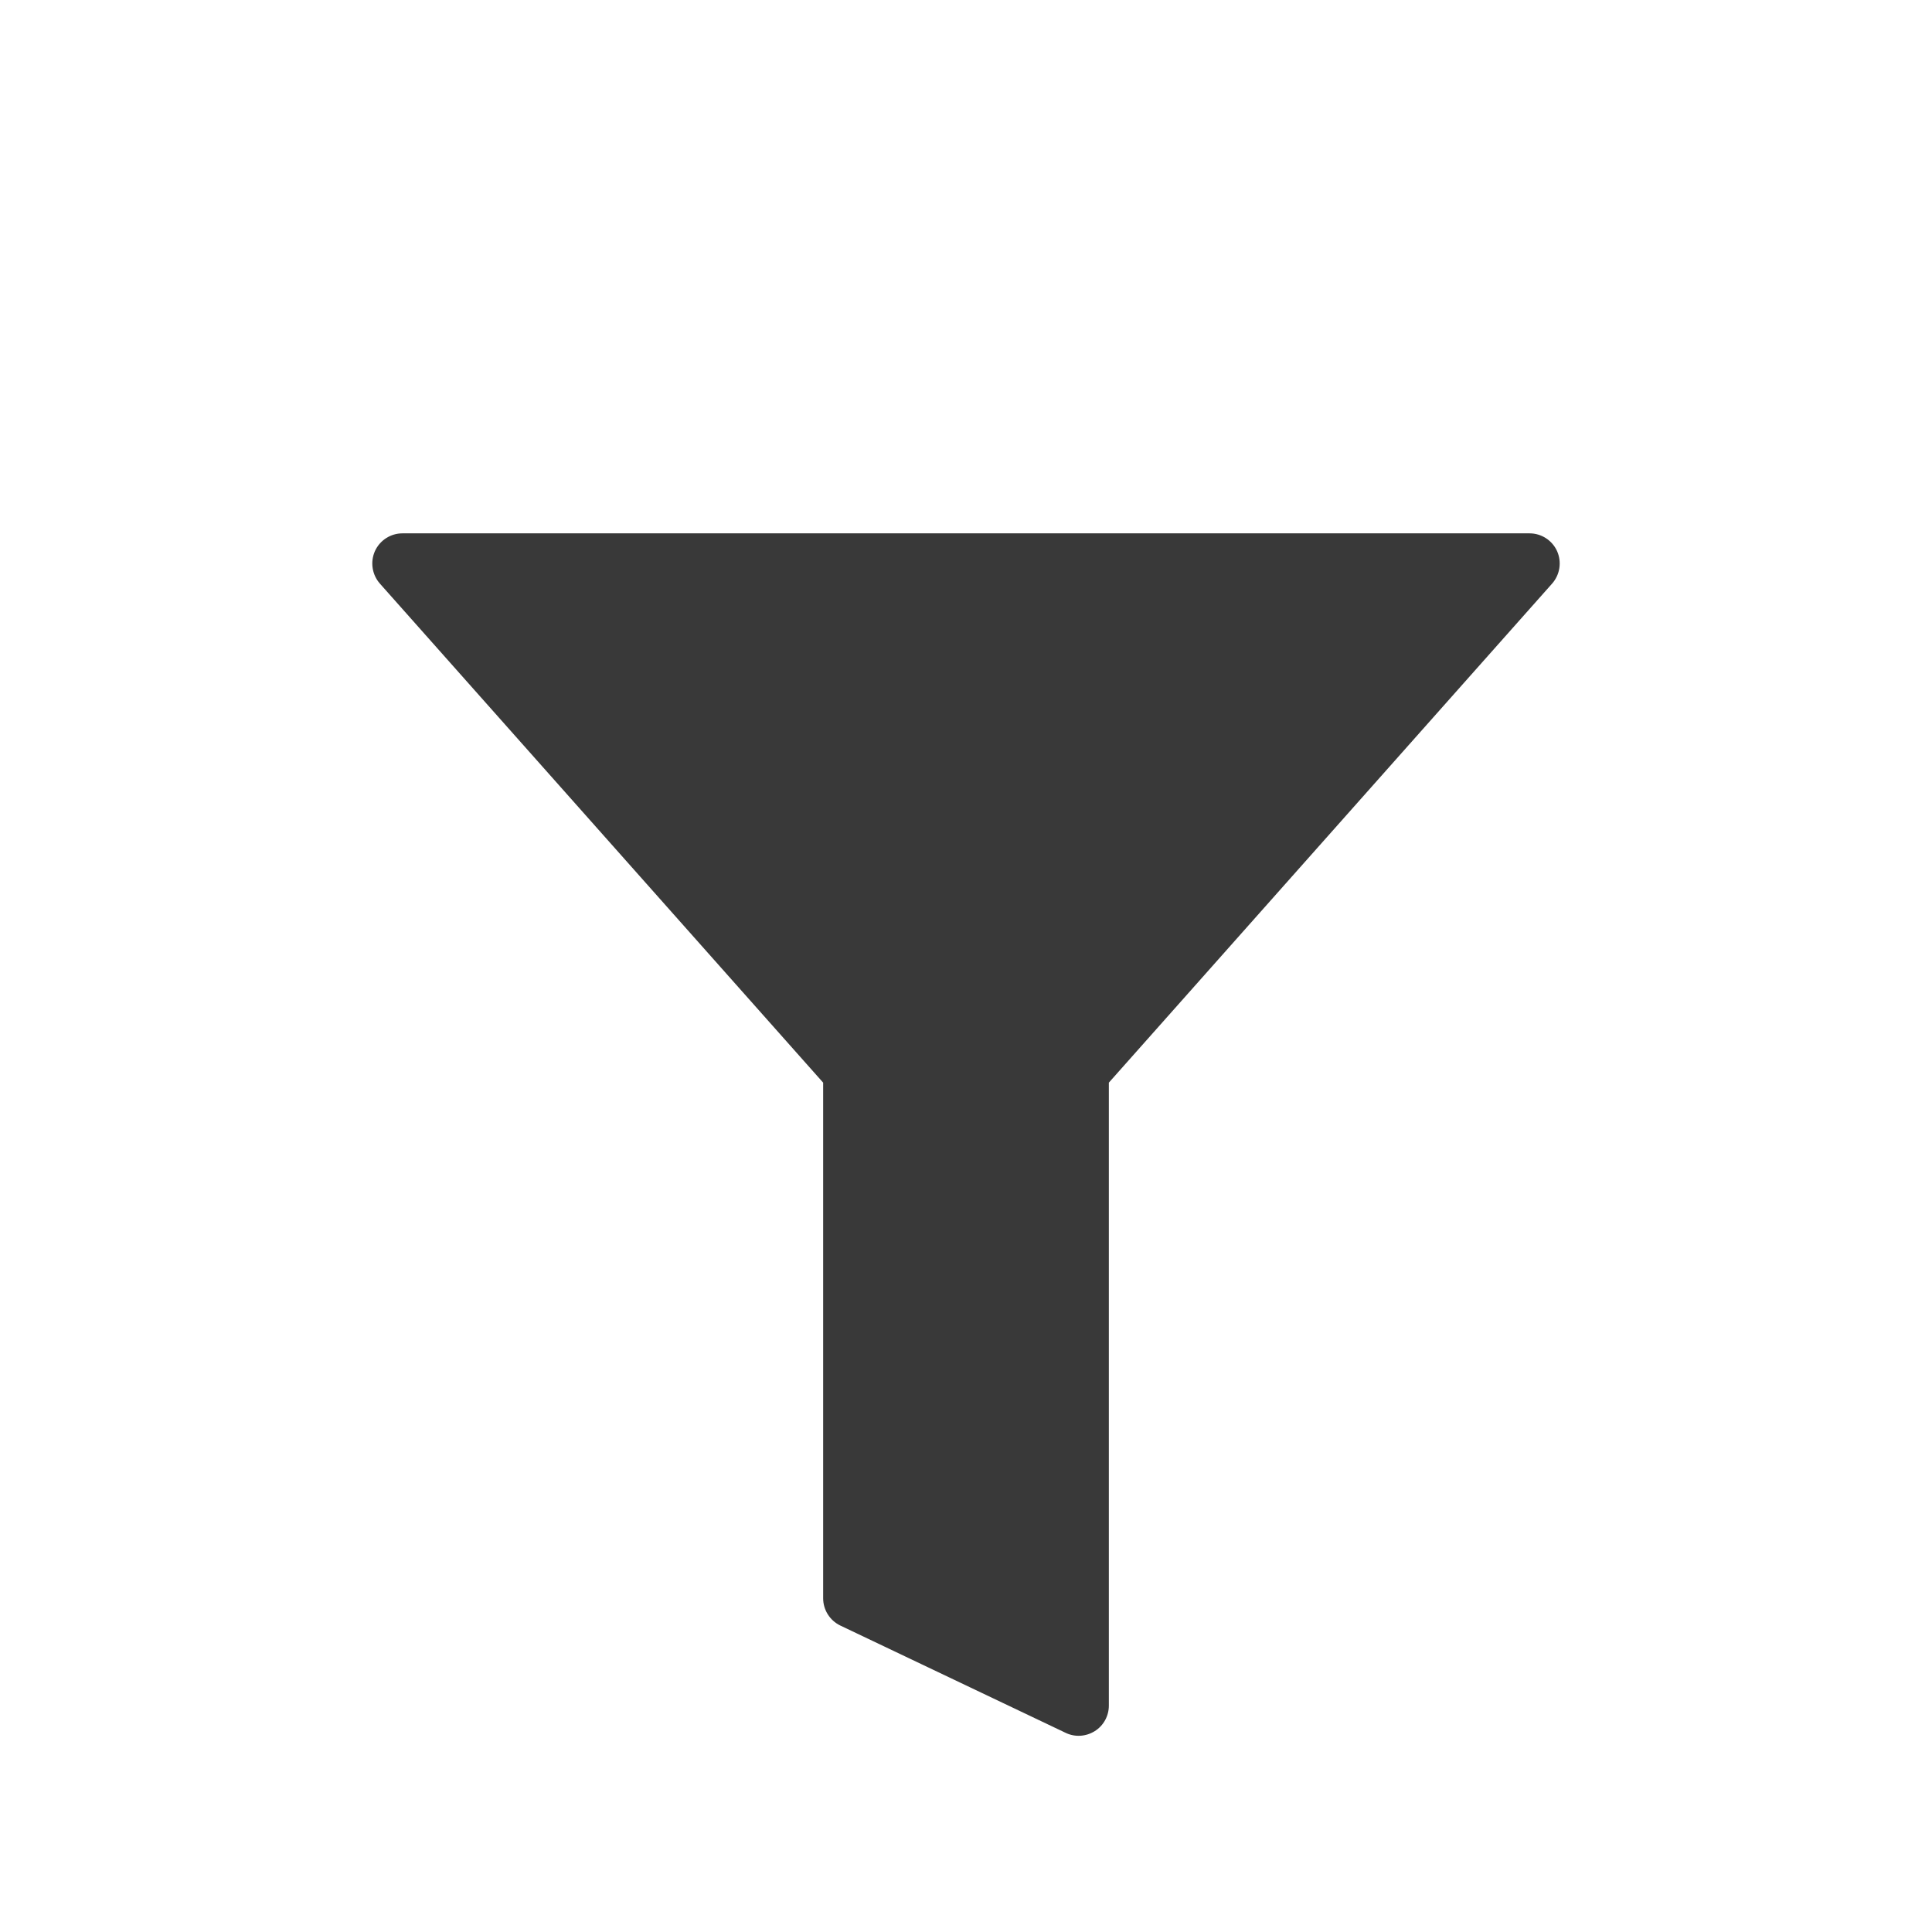
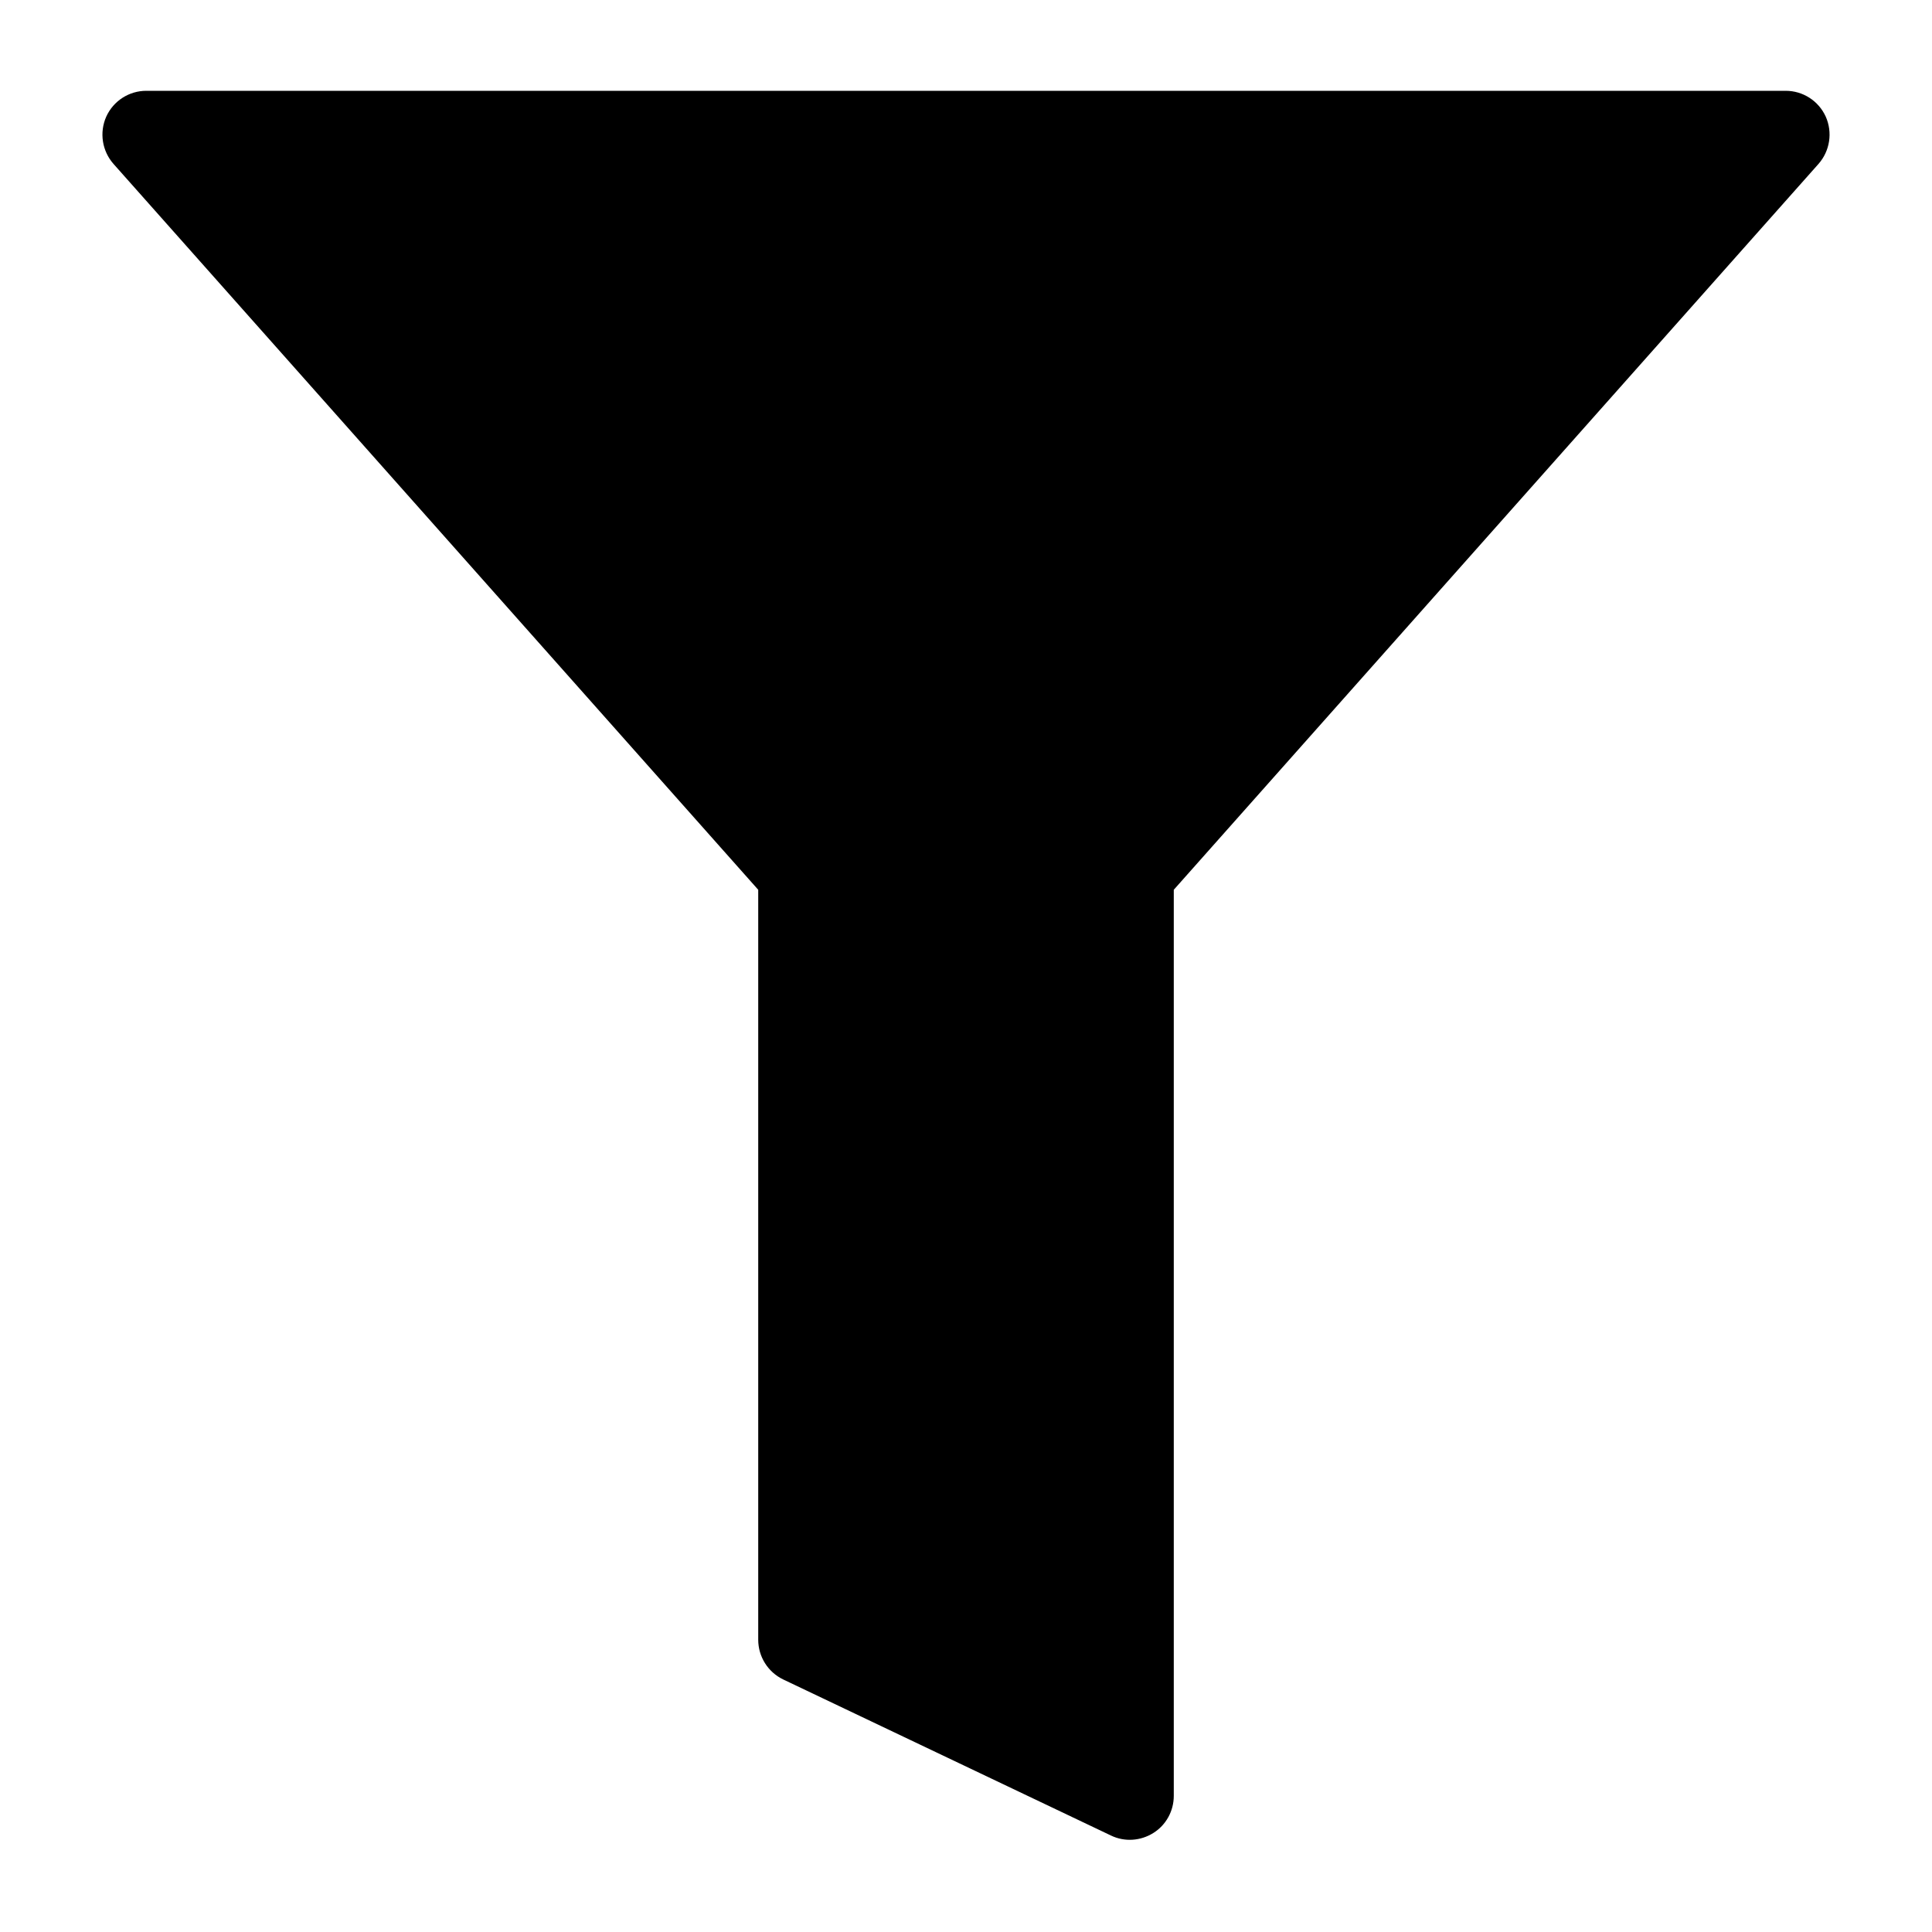
- <svg xmlns="http://www.w3.org/2000/svg" width="16" height="16" viewBox="0 0 16 16" fill="none">
-   <path d="M12.667 4.667H3.333L7.067 8.871V13.236L8.933 14.125V8.871L12.667 4.667Z" fill="#393939" />
-   <path fill-rule="evenodd" clip-rule="evenodd" d="M3.105 4.564C3.146 4.474 3.235 4.417 3.333 4.417H12.667C12.765 4.417 12.854 4.474 12.895 4.564C12.935 4.654 12.919 4.759 12.854 4.833L9.183 8.966V14.125C9.183 14.211 9.139 14.291 9.067 14.336C8.994 14.382 8.903 14.388 8.826 14.351L6.959 13.462C6.872 13.42 6.817 13.332 6.817 13.236V8.966L3.146 4.833C3.081 4.759 3.065 4.654 3.105 4.564ZM3.89 4.917L7.254 8.705C7.294 8.751 7.317 8.81 7.317 8.871V13.078L8.683 13.729V8.871C8.683 8.81 8.706 8.751 8.746 8.705L12.11 4.917H3.89Z" fill="#393939" />
+ <svg xmlns="http://www.w3.org/2000/svg" width="16" height="16" viewBox="2.5 3.9 11 11" fill="none">
+   <path d="M12.667 4.667H3.333L7.067 8.871V13.236L8.933 14.125V8.871L12.667 4.667Z" fill="currentColor" />
+   <path fill-rule="evenodd" clip-rule="evenodd" d="M3.105 4.564C3.146 4.474 3.235 4.417 3.333 4.417H12.667C12.765 4.417 12.854 4.474 12.895 4.564C12.935 4.654 12.919 4.759 12.854 4.833L9.183 8.966V14.125C9.183 14.211 9.139 14.291 9.067 14.336C8.994 14.382 8.903 14.388 8.826 14.351L6.959 13.462C6.872 13.42 6.817 13.332 6.817 13.236V8.966L3.146 4.833C3.081 4.759 3.065 4.654 3.105 4.564ZM3.89 4.917L7.254 8.705C7.294 8.751 7.317 8.81 7.317 8.871V13.078L8.683 13.729V8.871C8.683 8.81 8.706 8.751 8.746 8.705L12.11 4.917H3.89Z" fill="currentColor" />
</svg>
